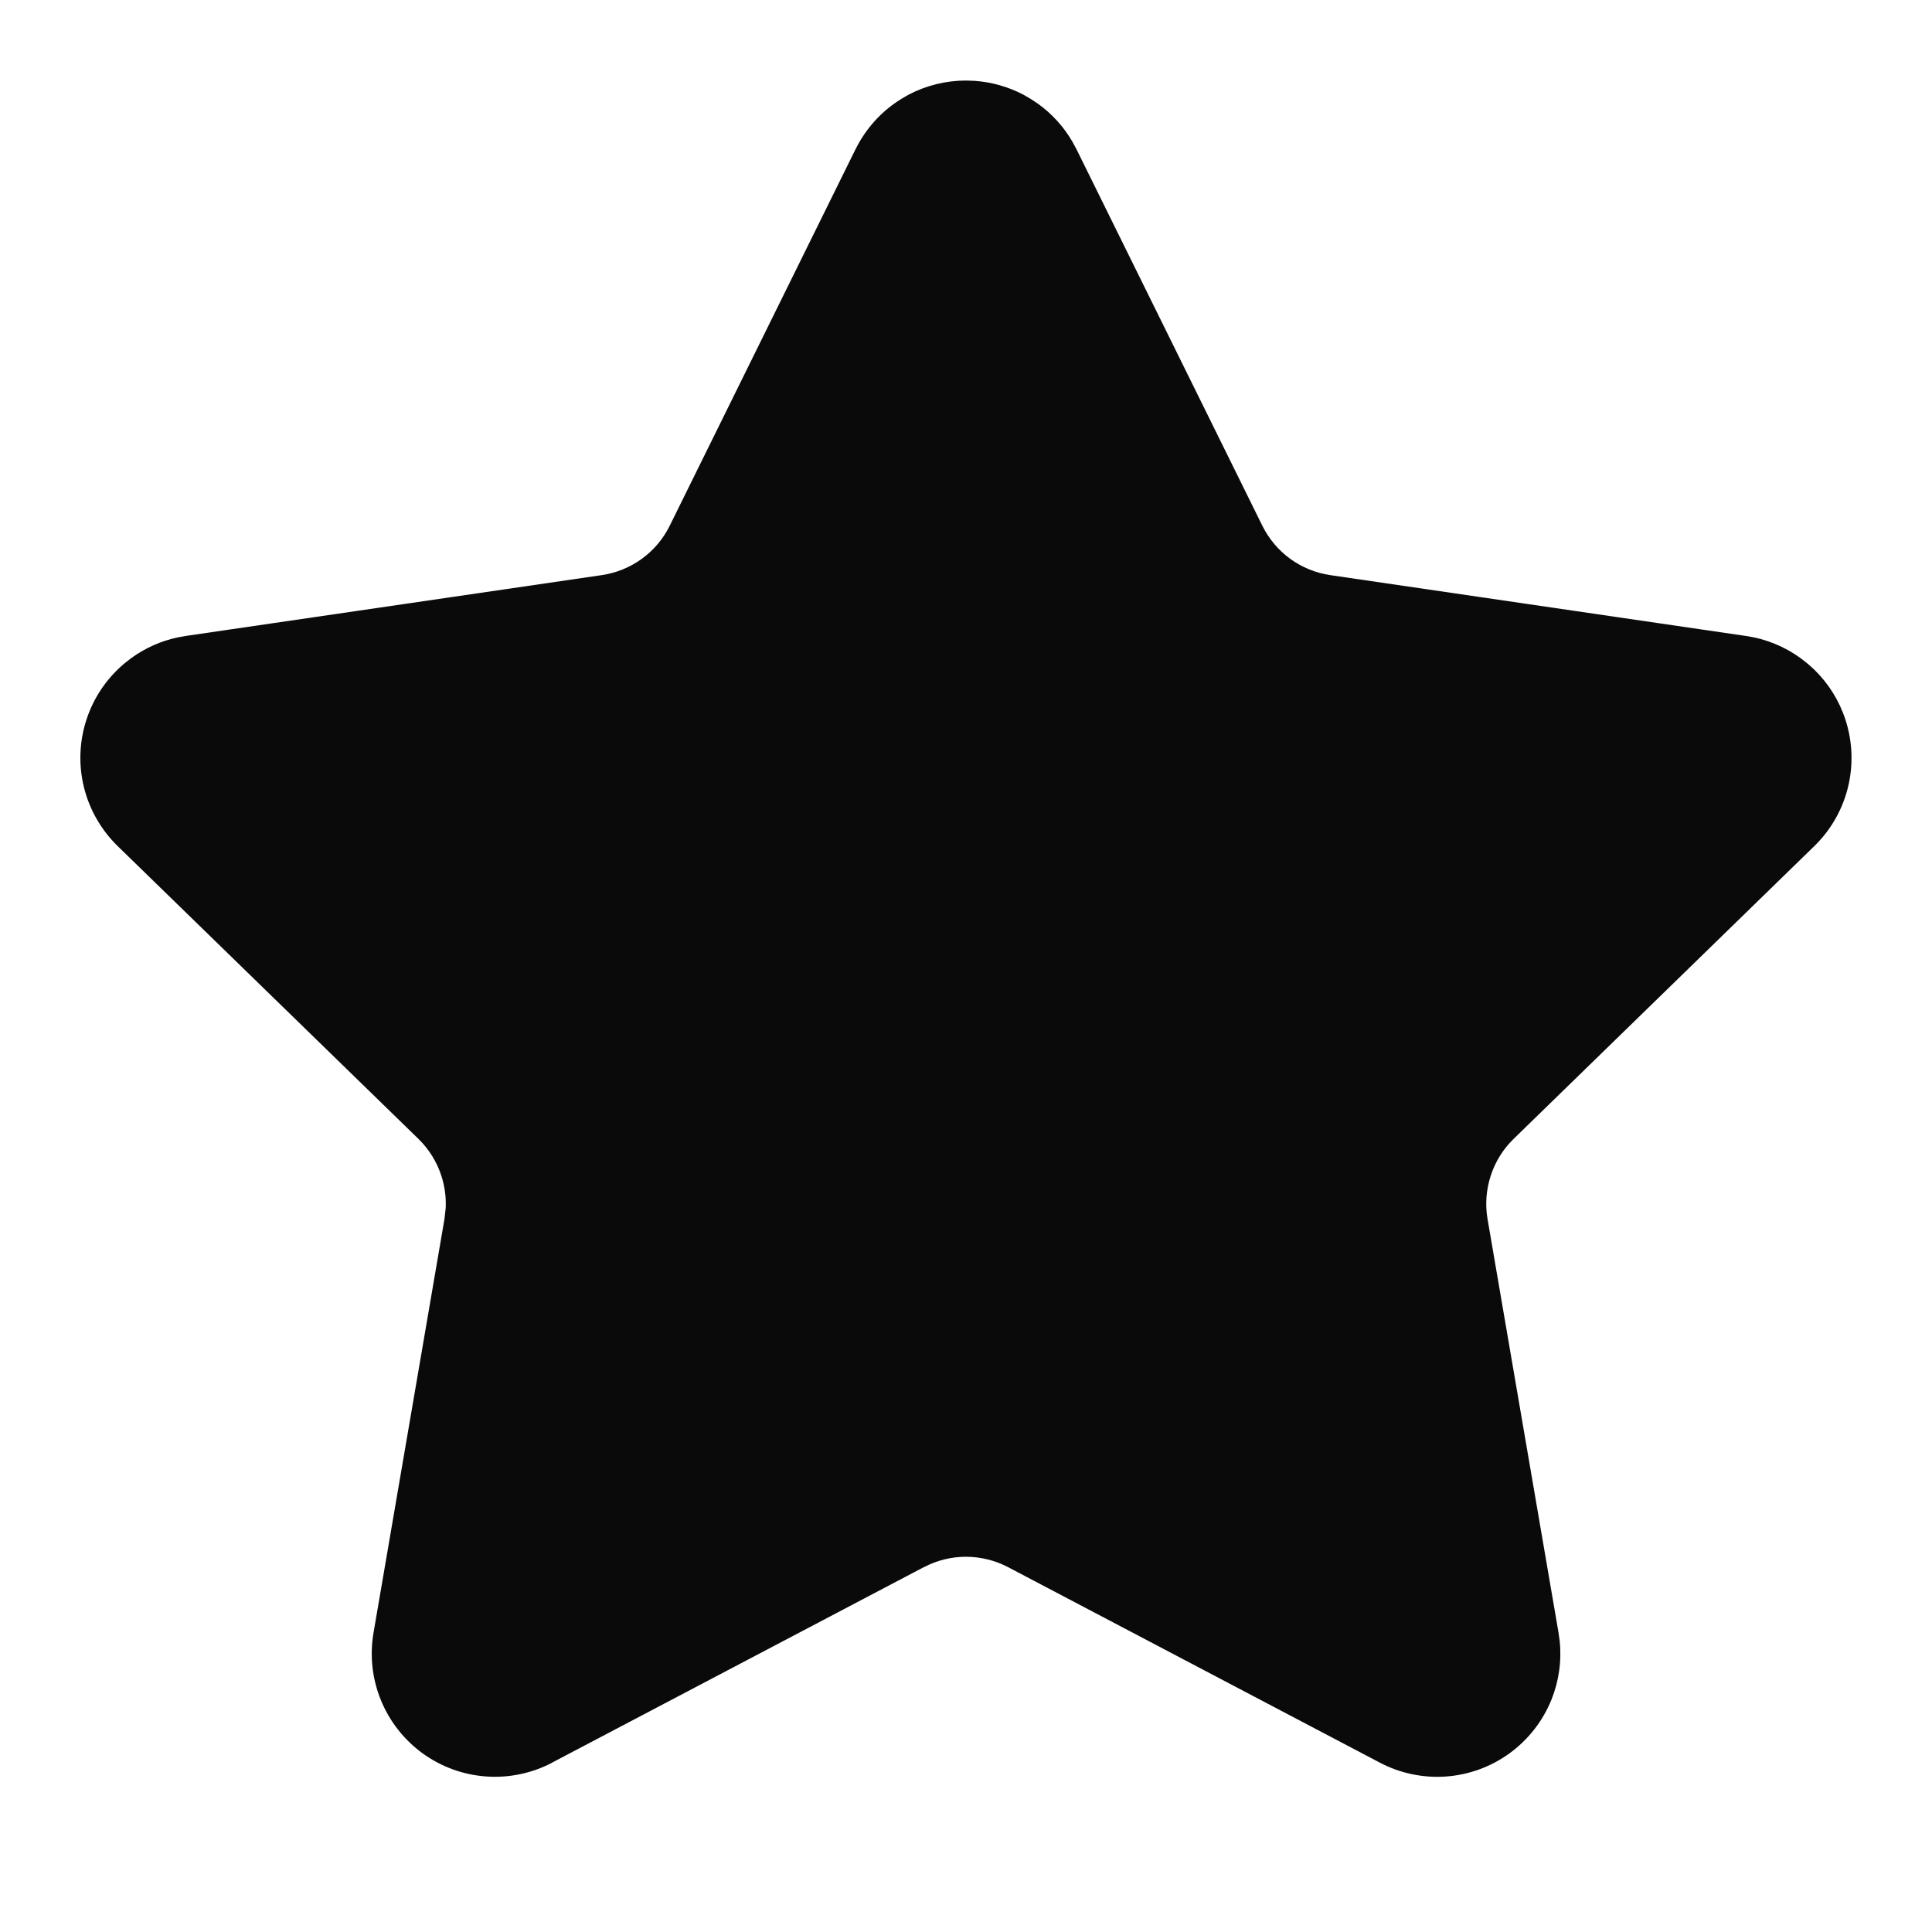
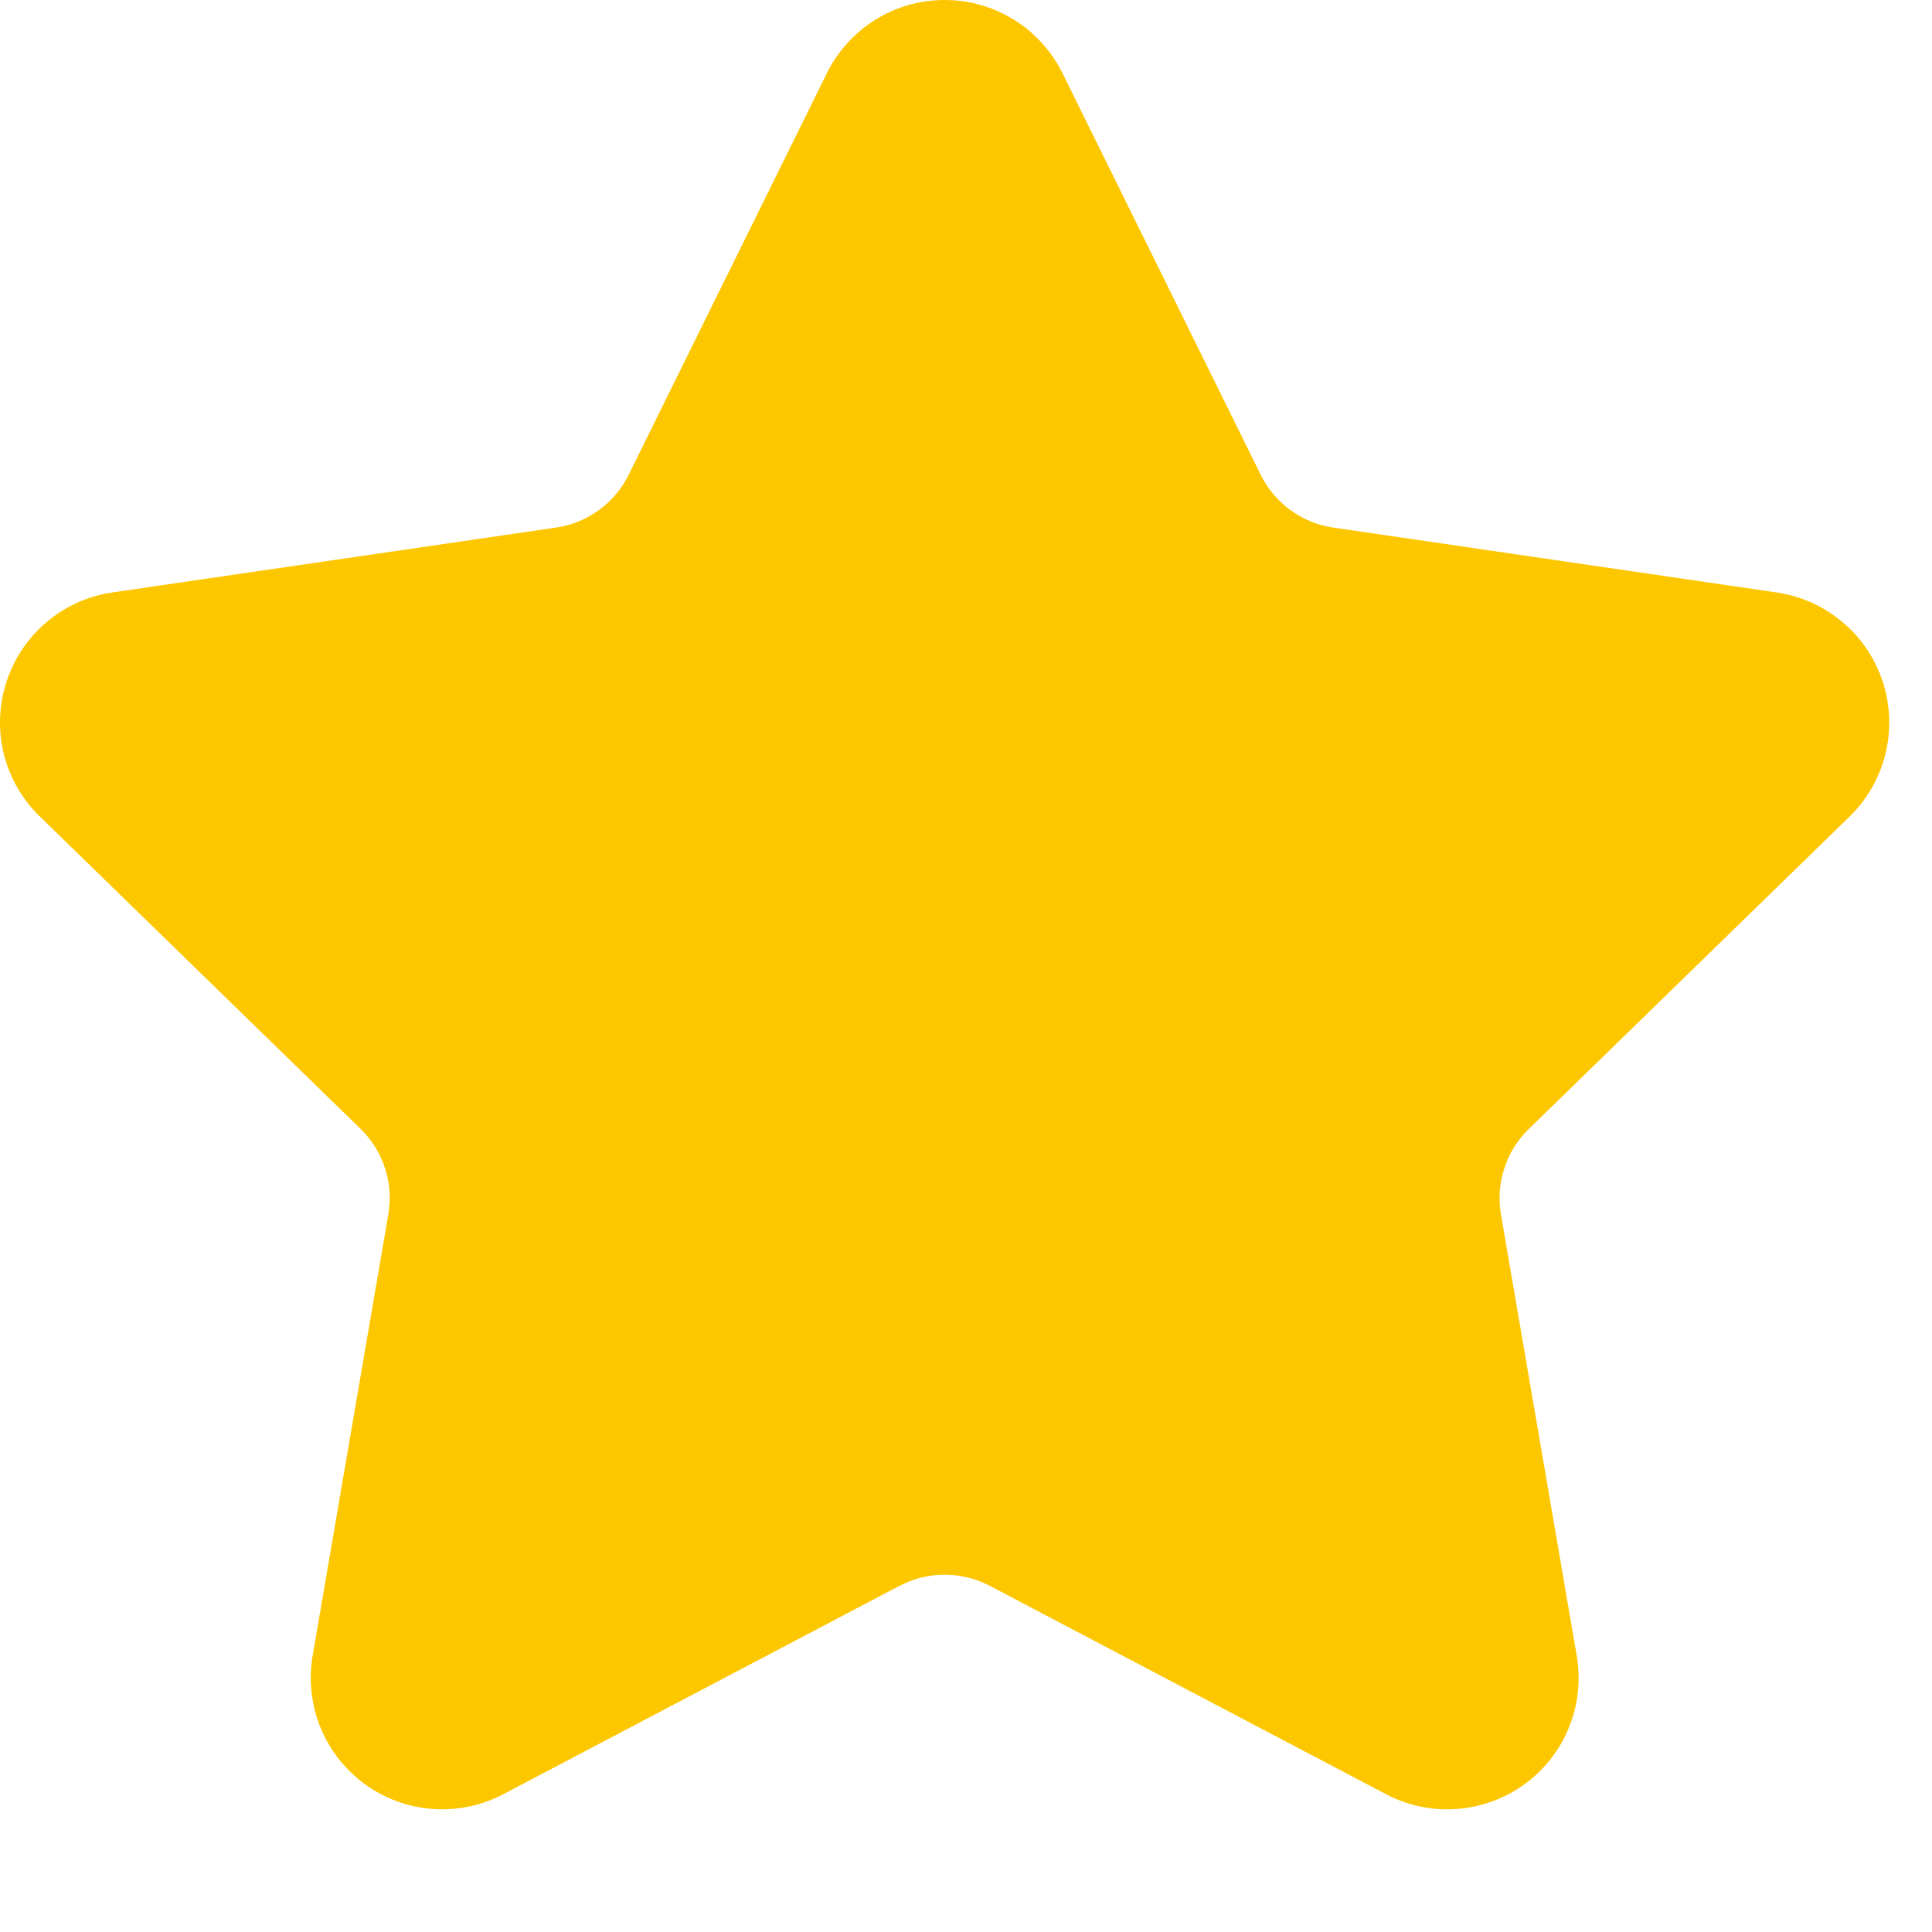
- <svg xmlns="http://www.w3.org/2000/svg" width="32" height="32" viewBox="0 0 32 32" fill="none">
-   <path d="M15.367 3.06C15.425 2.942 15.515 2.843 15.627 2.773C15.739 2.704 15.868 2.667 16 2.667C16.132 2.667 16.261 2.704 16.373 2.773C16.485 2.843 16.575 2.942 16.633 3.06L19.713 9.299C19.916 9.709 20.216 10.065 20.586 10.334C20.957 10.604 21.387 10.779 21.84 10.845L28.728 11.854C28.859 11.872 28.981 11.928 29.082 12.012C29.183 12.097 29.258 12.209 29.299 12.334C29.34 12.46 29.344 12.594 29.313 12.722C29.281 12.85 29.215 12.967 29.12 13.059L24.139 17.91C23.81 18.23 23.564 18.625 23.422 19.061C23.281 19.497 23.247 19.961 23.324 20.413L24.5 27.267C24.523 27.397 24.509 27.532 24.459 27.654C24.41 27.777 24.327 27.884 24.219 27.962C24.112 28.039 23.985 28.085 23.853 28.095C23.721 28.104 23.589 28.076 23.472 28.014L17.315 24.776C16.909 24.563 16.458 24.452 15.999 24.452C15.541 24.452 15.09 24.563 14.684 24.776L8.528 28.014C8.411 28.075 8.279 28.103 8.147 28.094C8.015 28.084 7.889 28.038 7.782 27.96C7.675 27.883 7.592 27.776 7.542 27.654C7.493 27.531 7.479 27.397 7.501 27.267L8.676 20.415C8.754 19.962 8.72 19.498 8.578 19.062C8.436 18.625 8.19 18.23 7.861 17.91L2.88 13.06C2.785 12.968 2.717 12.851 2.685 12.723C2.653 12.595 2.658 12.46 2.699 12.334C2.74 12.208 2.815 12.096 2.916 12.011C3.018 11.926 3.141 11.871 3.272 11.852L10.159 10.845C10.612 10.78 11.043 10.604 11.414 10.335C11.785 10.065 12.085 9.71 12.288 9.299L15.367 3.06Z" fill="#0A0A0A" />
-   <path d="M16.142 1.339C16.425 1.359 16.701 1.437 16.952 1.569L17.076 1.641L17.195 1.72C17.425 1.886 17.618 2.099 17.761 2.344L17.828 2.469L17.829 2.47L20.909 8.709C21.017 8.926 21.175 9.114 21.37 9.256C21.566 9.398 21.794 9.491 22.034 9.526L28.921 10.534C29.251 10.582 29.562 10.71 29.829 10.905L29.941 10.993L30.047 11.088C30.285 11.319 30.464 11.605 30.567 11.922C30.684 12.284 30.699 12.671 30.608 13.041C30.517 13.411 30.324 13.748 30.051 14.014L25.069 18.865C24.895 19.034 24.766 19.243 24.691 19.474C24.616 19.704 24.597 19.95 24.638 20.189L25.813 27.035L25.833 27.177C25.868 27.508 25.821 27.844 25.696 28.154C25.552 28.509 25.312 28.815 25.003 29.04C24.694 29.265 24.327 29.398 23.946 29.425C23.564 29.451 23.183 29.37 22.845 29.19L16.695 25.956C16.48 25.844 16.241 25.785 15.999 25.785C15.757 25.785 15.518 25.844 15.304 25.957L15.303 25.956L9.151 29.191L9.152 29.192C8.814 29.371 8.434 29.451 8.053 29.424C7.672 29.397 7.306 29.264 6.997 29.039C6.689 28.814 6.449 28.507 6.306 28.153C6.163 27.799 6.122 27.412 6.188 27.036L7.362 20.189L7.382 20.009C7.391 19.828 7.366 19.647 7.31 19.474C7.235 19.243 7.105 19.034 6.931 18.864L1.954 14.019C1.68 13.753 1.484 13.416 1.392 13.046C1.299 12.675 1.313 12.285 1.431 11.922C1.549 11.559 1.766 11.236 2.059 10.99L2.171 10.902C2.402 10.734 2.665 10.616 2.945 10.557L3.085 10.532L9.966 9.526C10.206 9.491 10.434 9.398 10.63 9.256C10.826 9.114 10.985 8.926 11.092 8.709L14.171 2.47L14.172 2.469C14.341 2.128 14.601 1.841 14.924 1.641L15.047 1.569C15.34 1.415 15.668 1.334 16 1.334L16.142 1.339ZM13.484 9.889C13.185 10.493 12.743 11.018 12.197 11.414C11.652 11.81 11.018 12.067 10.351 12.164L4.718 12.988L8.791 16.954C9.275 17.425 9.637 18.007 9.846 18.649C10.055 19.291 10.105 19.975 9.99 20.641L9.03 26.242L14.064 23.596L14.291 23.485C14.827 23.244 15.409 23.118 15.999 23.118C16.589 23.118 17.171 23.244 17.707 23.485L17.935 23.596L22.971 26.243L22.01 20.639C21.896 19.974 21.946 19.29 22.155 18.648C22.363 18.007 22.725 17.426 23.208 16.955L27.28 12.988L21.647 12.165C20.98 12.067 20.347 11.808 19.802 11.412C19.257 11.016 18.816 10.494 18.518 9.89L16 4.789L13.484 9.889Z" fill="#0A0A0A" />
+ <svg xmlns="http://www.w3.org/2000/svg" width="15" height="15" viewBox="0 0 15 15" fill="none">
+   <path d="M7.018 0.863C7.047 0.804 7.092 0.754 7.148 0.72C7.204 0.685 7.269 0.667 7.334 0.667C7.4 0.667 7.465 0.685 7.521 0.72C7.577 0.754 7.622 0.804 7.651 0.863L9.191 3.982C9.293 4.188 9.442 4.365 9.627 4.5C9.813 4.635 10.028 4.723 10.254 4.756L13.698 5.26C13.764 5.269 13.825 5.297 13.875 5.339C13.926 5.382 13.963 5.437 13.984 5.5C14.004 5.563 14.007 5.63 13.991 5.694C13.975 5.758 13.942 5.816 13.894 5.862L11.404 8.288C11.239 8.448 11.117 8.645 11.046 8.864C10.975 9.082 10.958 9.314 10.996 9.54L11.584 12.966C11.596 13.032 11.589 13.099 11.564 13.16C11.539 13.222 11.498 13.275 11.444 13.314C11.39 13.353 11.327 13.376 11.261 13.38C11.195 13.385 11.129 13.371 11.07 13.34L7.992 11.721C7.789 11.615 7.563 11.559 7.334 11.559C7.105 11.559 6.879 11.615 6.676 11.721L3.598 13.34C3.54 13.371 3.474 13.385 3.408 13.38C3.342 13.375 3.279 13.352 3.225 13.313C3.172 13.274 3.13 13.221 3.106 13.16C3.081 13.099 3.074 13.032 3.085 12.966L3.672 9.54C3.711 9.314 3.694 9.082 3.623 8.864C3.552 8.646 3.429 8.448 3.265 8.288L0.774 5.863C0.727 5.817 0.693 5.759 0.677 5.694C0.661 5.63 0.663 5.563 0.684 5.5C0.704 5.437 0.742 5.381 0.793 5.338C0.843 5.296 0.905 5.268 0.97 5.259L4.414 4.756C4.641 4.723 4.856 4.635 5.041 4.5C5.227 4.366 5.377 4.188 5.478 3.982L7.018 0.863Z" fill="#FDC700" />
+   <path d="M7.405 0.002C7.547 0.012 7.685 0.051 7.811 0.118L7.873 0.153L7.932 0.193C8.047 0.276 8.143 0.382 8.215 0.505L8.249 0.567L8.249 0.568L9.789 3.688C9.843 3.796 9.922 3.89 10.02 3.961C10.117 4.032 10.231 4.079 10.351 4.096L13.795 4.6C13.96 4.624 14.115 4.688 14.249 4.786L14.305 4.83L14.358 4.877C14.477 4.992 14.566 5.136 14.618 5.294C14.677 5.475 14.684 5.669 14.638 5.854C14.593 6.038 14.496 6.207 14.36 6.34L11.869 8.766C11.782 8.85 11.717 8.955 11.68 9.07C11.642 9.185 11.633 9.308 11.653 9.427L12.241 12.851L12.251 12.921C12.268 13.087 12.245 13.255 12.182 13.41C12.111 13.587 11.991 13.741 11.836 13.853C11.681 13.965 11.498 14.032 11.307 14.045C11.117 14.059 10.926 14.018 10.757 13.928L7.682 12.311C7.574 12.255 7.455 12.226 7.334 12.226C7.213 12.226 7.094 12.255 6.986 12.312L6.986 12.311L3.91 13.929L3.91 13.929C3.742 14.018 3.551 14.058 3.361 14.045C3.17 14.031 2.987 13.965 2.833 13.852C2.679 13.74 2.559 13.587 2.487 13.41C2.416 13.233 2.395 13.039 2.428 12.851L3.015 9.428L3.025 9.337C3.03 9.247 3.017 9.156 2.989 9.07C2.952 8.954 2.887 8.85 2.8 8.765L0.312 6.342C0.174 6.21 0.077 6.041 0.03 5.856C-0.016 5.671 -0.009 5.476 0.05 5.294C0.109 5.112 0.218 4.951 0.364 4.828L0.42 4.784C0.535 4.7 0.667 4.641 0.807 4.611L0.877 4.599L4.317 4.096C4.437 4.079 4.551 4.032 4.649 3.961C4.747 3.89 4.827 3.796 4.88 3.688L6.42 0.568L6.42 0.567C6.505 0.397 6.635 0.254 6.796 0.153L6.858 0.118C7.004 0.04 7.168 0 7.335 0L7.405 0.002ZM6.076 4.277C5.927 4.58 5.706 4.842 5.433 5.04C5.16 5.238 4.843 5.366 4.51 5.415L1.693 5.827L3.73 7.81C3.972 8.046 4.153 8.337 4.257 8.658C4.362 8.979 4.387 9.321 4.33 9.653L3.849 12.454L6.366 11.131L6.48 11.076C6.748 10.955 7.039 10.892 7.334 10.892C7.629 10.892 7.92 10.955 8.188 11.076L8.302 11.131L10.82 12.455L10.339 9.652C10.283 9.32 10.307 8.978 10.412 8.657C10.516 8.336 10.697 8.046 10.938 7.811L12.974 5.827L10.158 5.416C9.824 5.367 9.508 5.237 9.235 5.039C8.963 4.841 8.743 4.58 8.593 4.278L7.335 1.728L6.076 4.277Z" fill="#FDC700" />
</svg>
